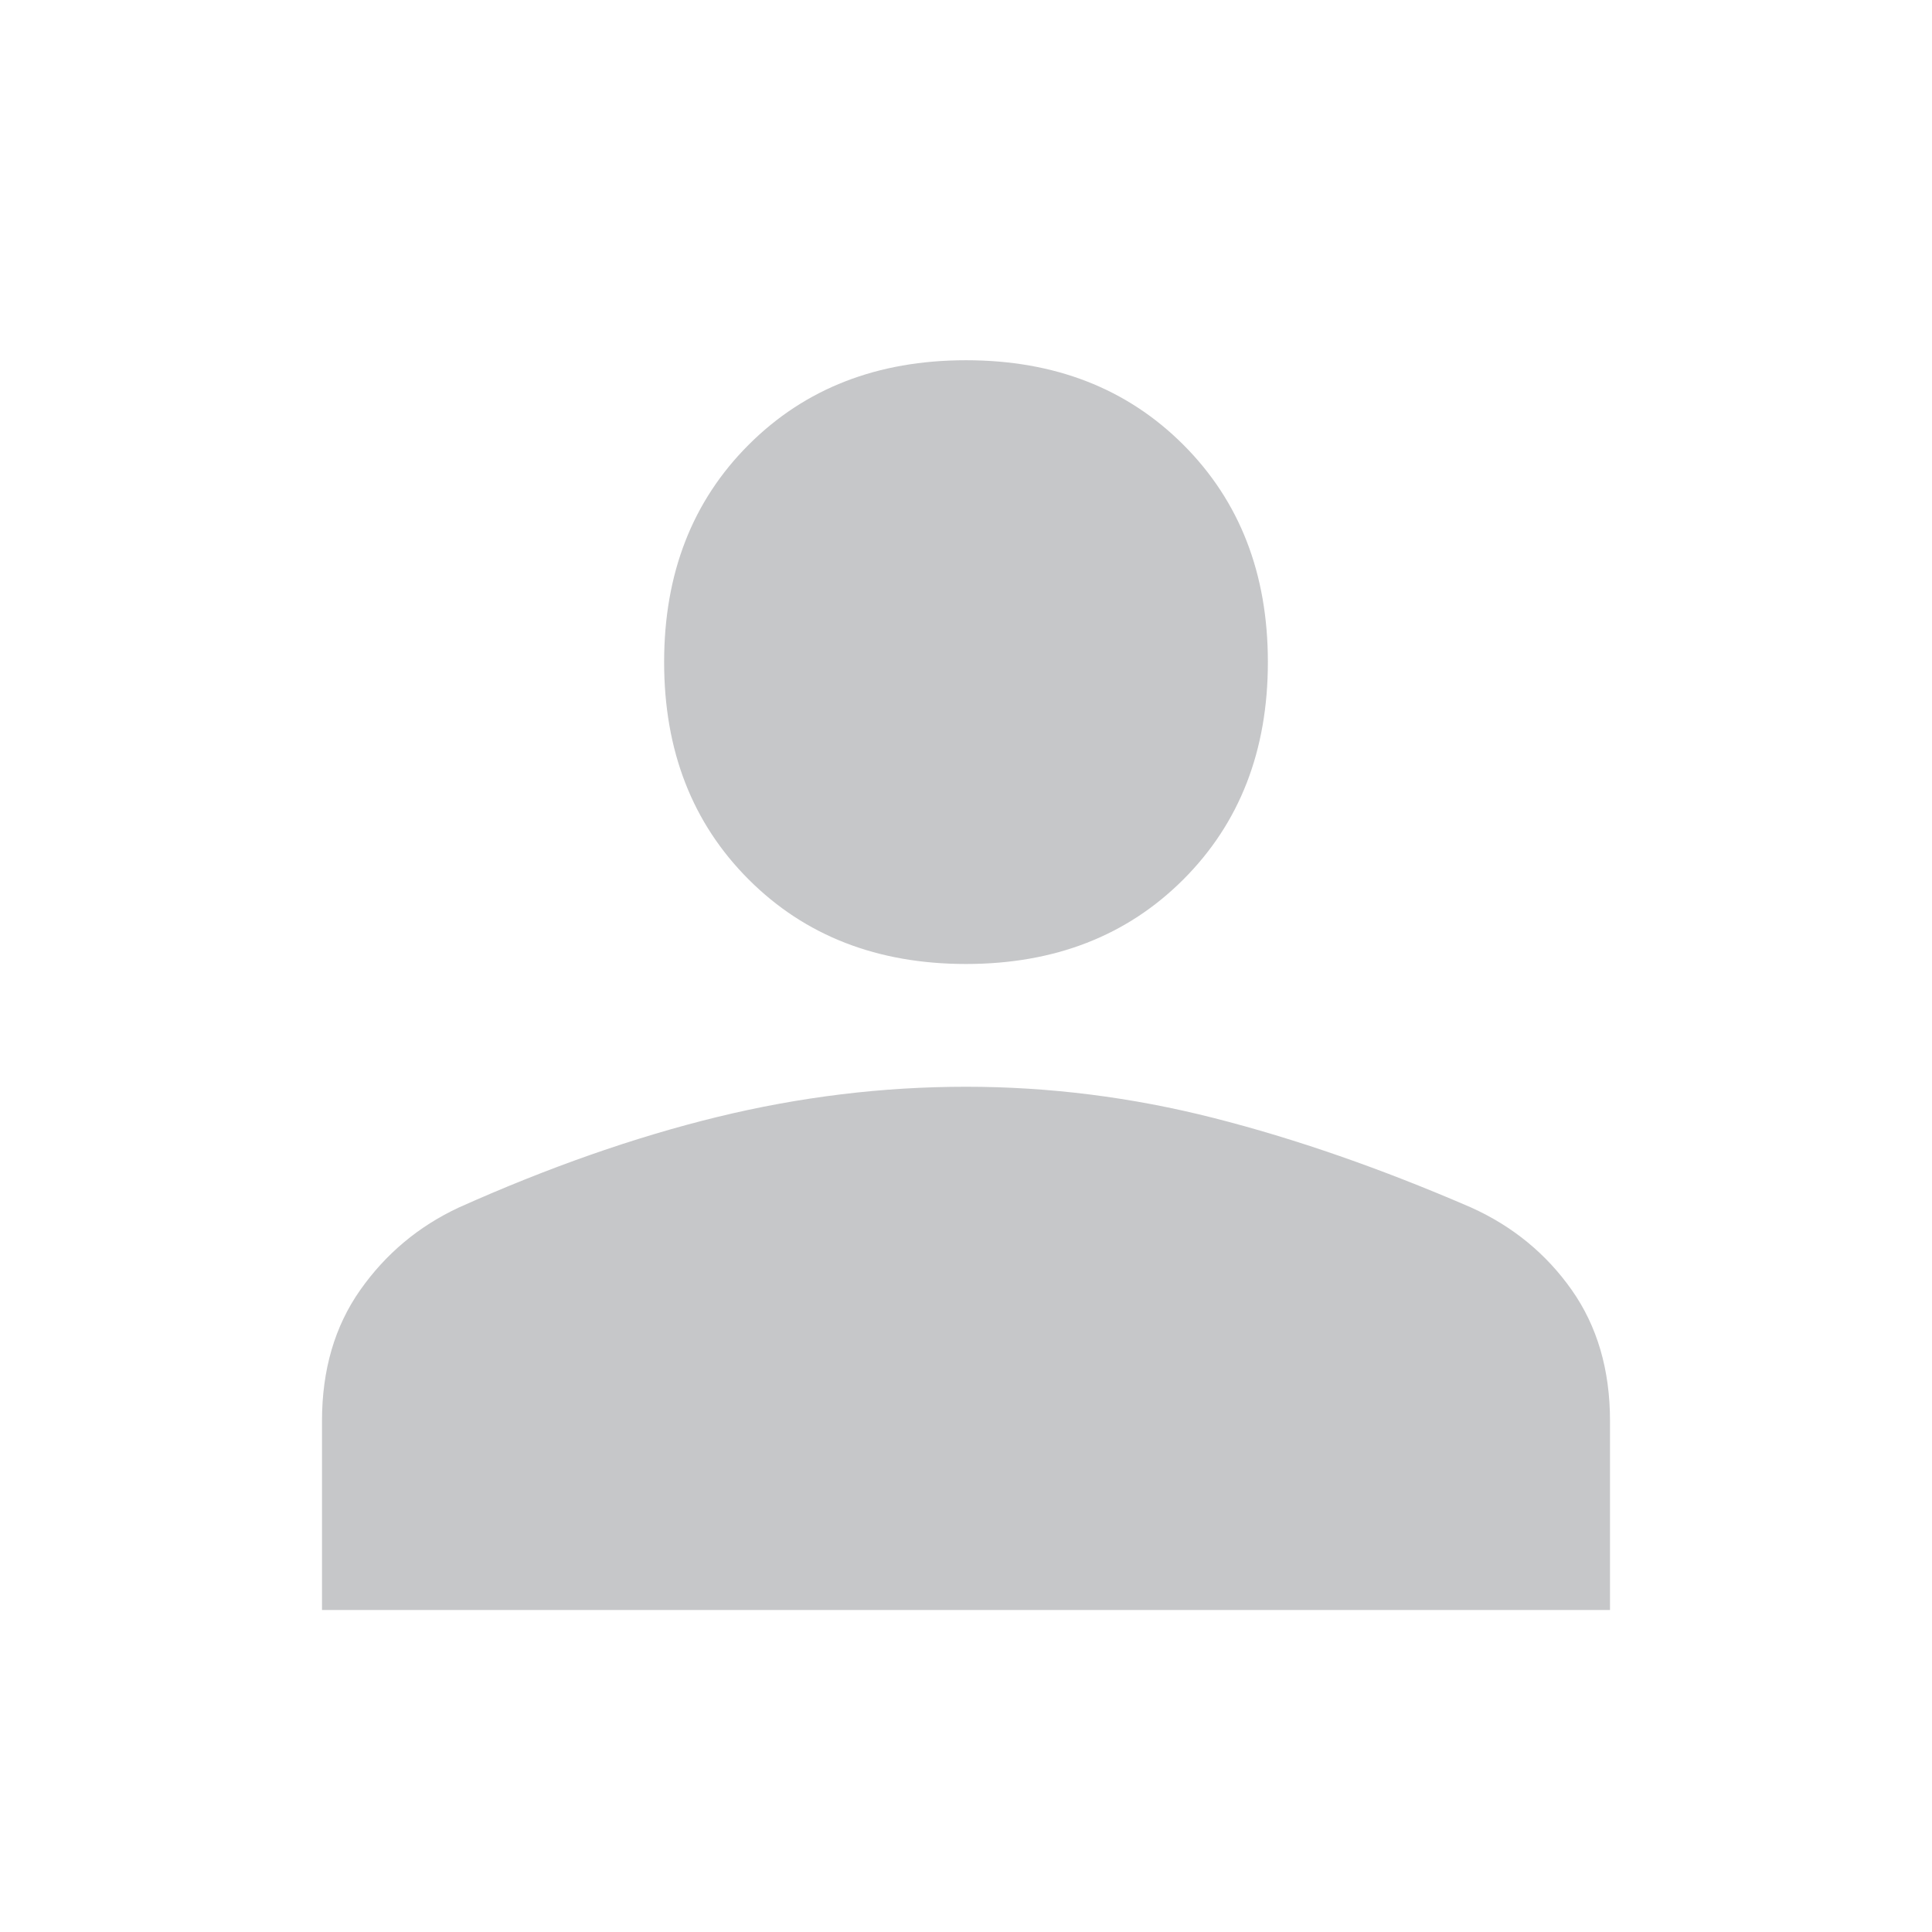
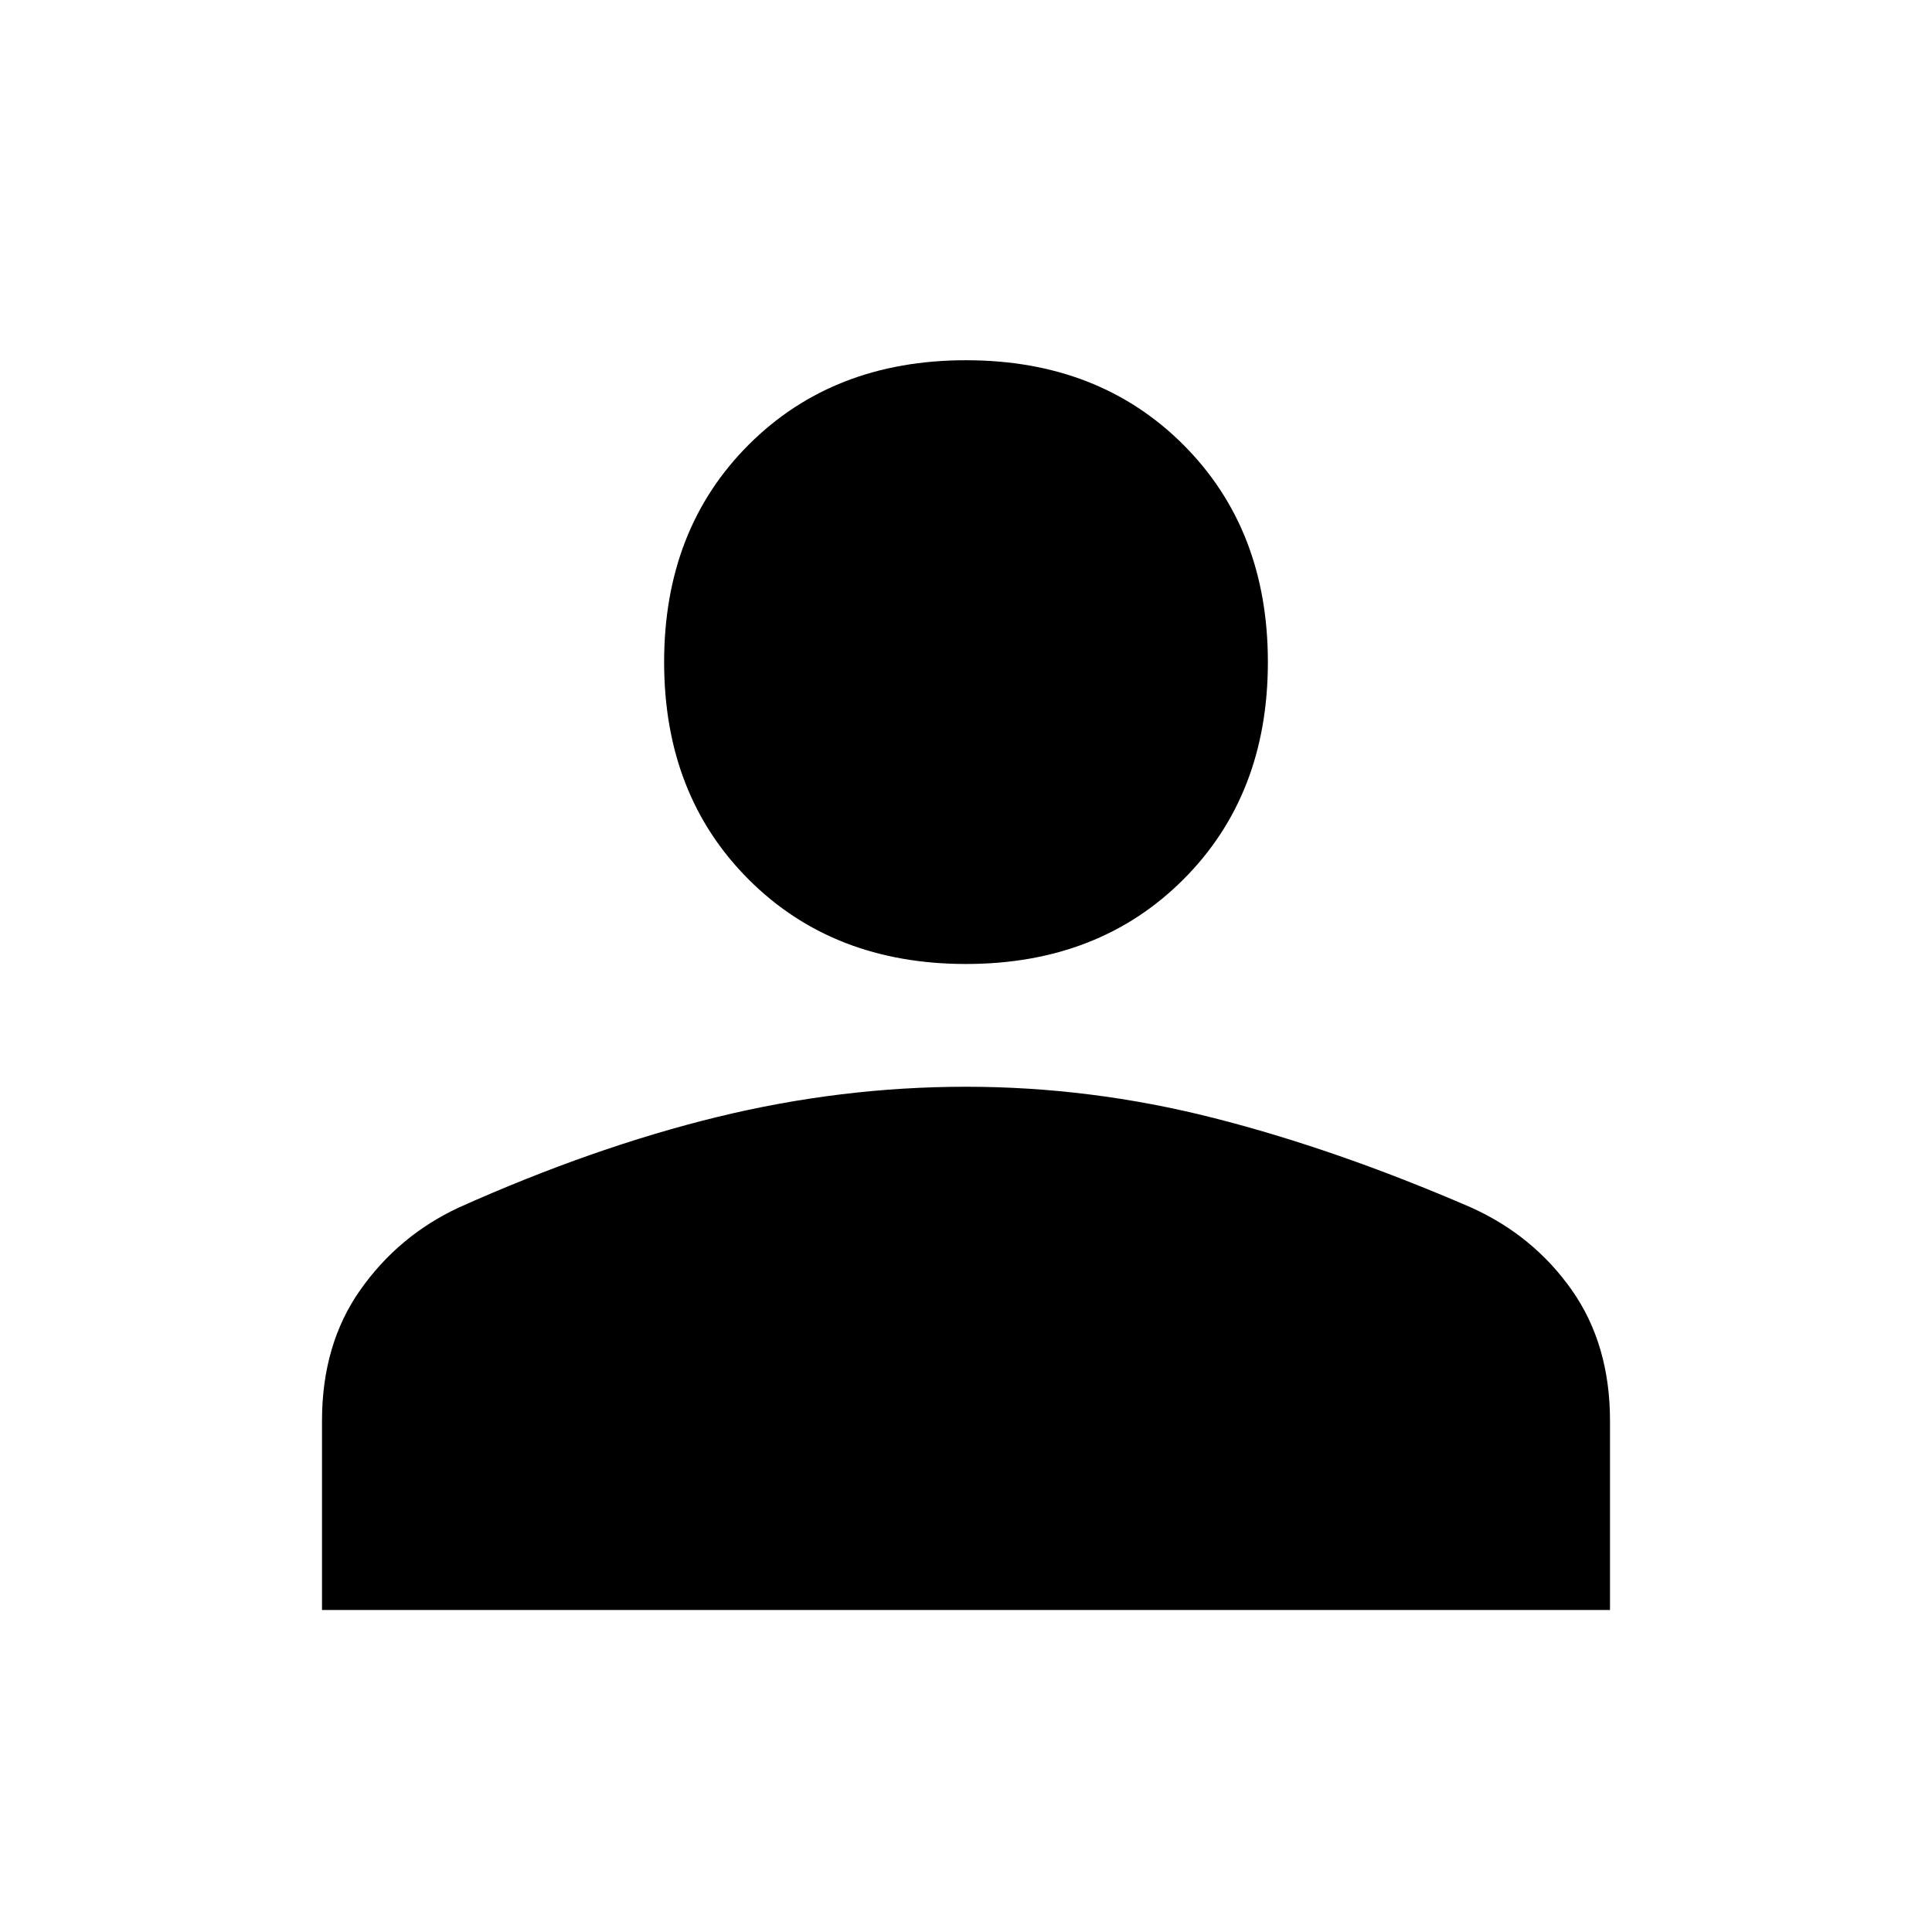
- <svg xmlns="http://www.w3.org/2000/svg" height="48" width="48" fill="#c6c7c9">
+ <svg xmlns="http://www.w3.org/2000/svg" height="48" width="48" fill="currentColor">
  <path d="M24 23.95q-3.3 0-5.4-2.1-2.1-2.1-2.1-5.4 0-3.3 2.1-5.4 2.1-2.1 5.4-2.1 3.3 0 5.4 2.1 2.1 2.1 2.1 5.4 0 3.3-2.1 5.4-2.1 2.1-5.4 2.1ZM8 40v-4.7q0-1.9.95-3.25T11.4 30q3.35-1.5 6.425-2.25Q20.9 27 24 27q3.1 0 6.15.775 3.05.775 6.4 2.225 1.55.7 2.5 2.05.95 1.35.95 3.25V40Z" />
</svg>
